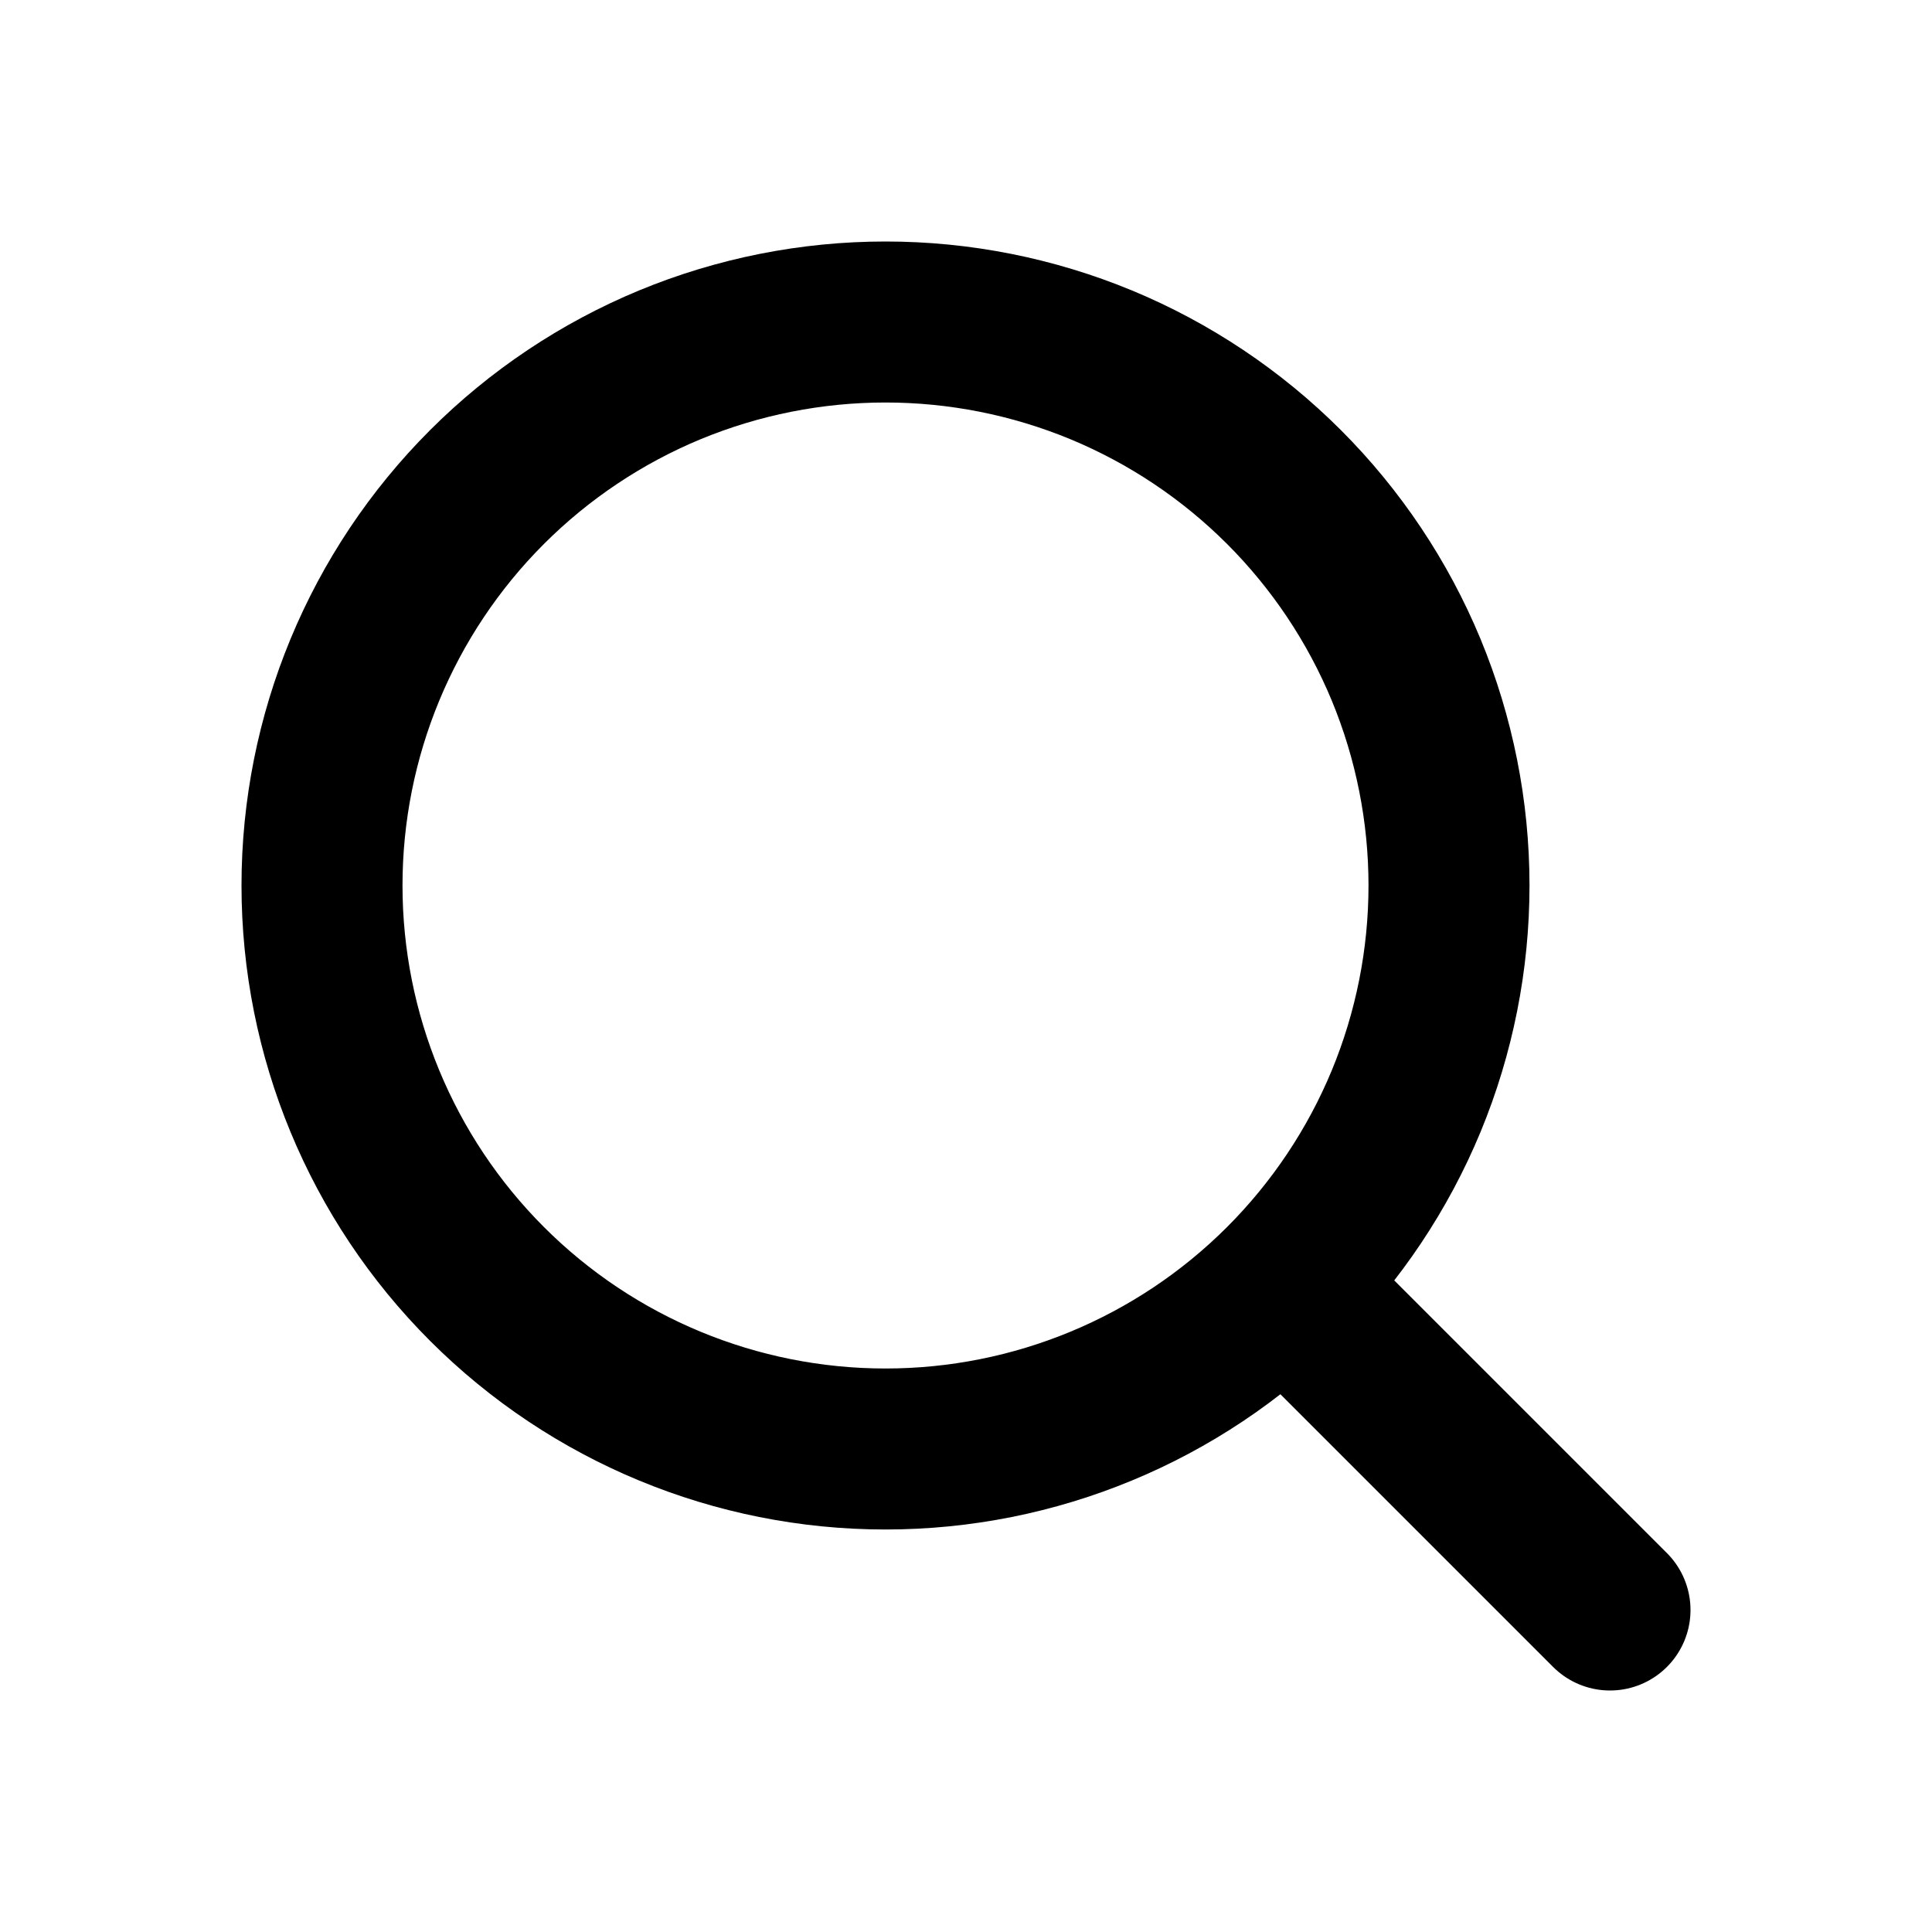
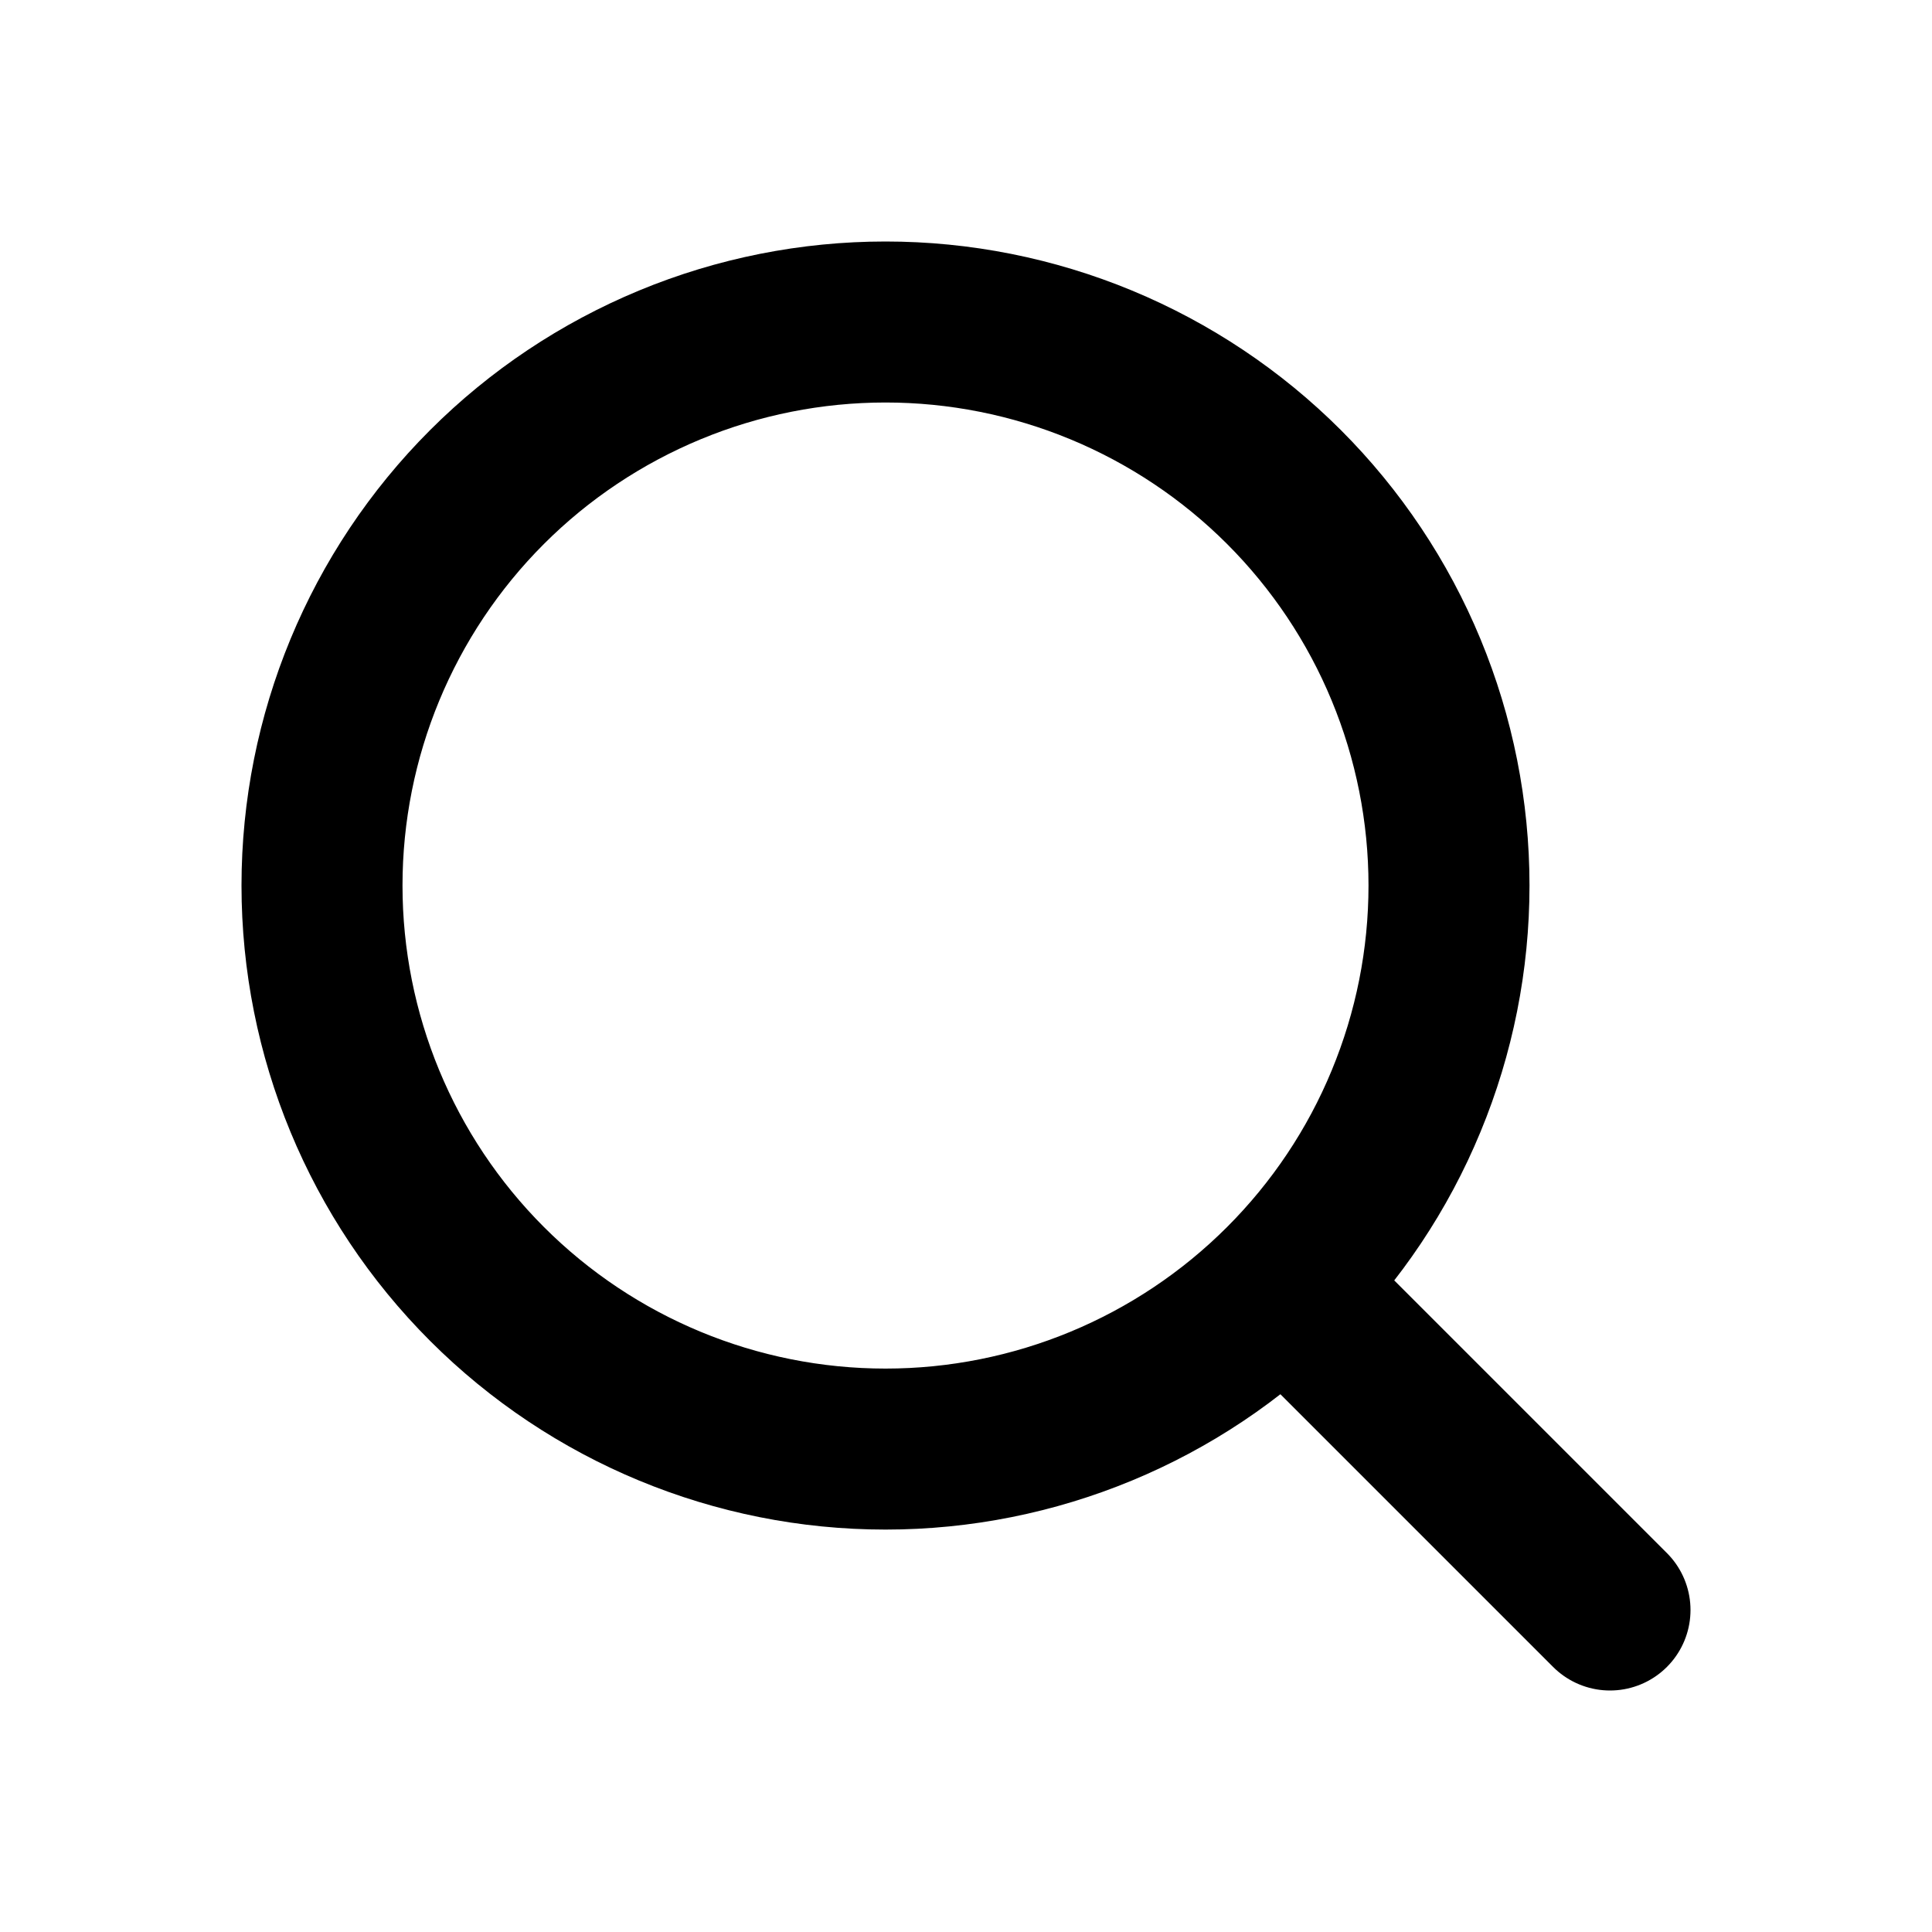
<svg xmlns="http://www.w3.org/2000/svg" width="24" height="24" viewBox="0 0 24 24" fill="none">
-   <path d="M20 20L15.95 15.95M15.95 15.95C16.6 15.3 17.116 14.528 17.468 13.679C17.819 12.83 18 11.919 18 11C18 10.081 17.819 9.17 17.468 8.321C17.116 7.472 16.6 6.7 15.95 6.05C15.3 5.4 14.528 4.884 13.679 4.532C12.83 4.181 11.919 4 11 4C10.081 4 9.17 4.181 8.321 4.532C7.472 4.884 6.7 5.4 6.05 6.05C4.737 7.363 4 9.143 4 11C4 12.857 4.737 14.637 6.05 15.95C7.363 17.263 9.143 18 11 18C12.857 18 14.637 17.263 15.95 15.95Z" stroke="black" stroke-width="2" stroke-linecap="round" stroke-linejoin="round" />
+   <path d="M20 20L15.95 15.95M15.95 15.95C16.6 15.3 17.116 14.529 17.467 13.679C17.819 12.83 18 11.92 18 11C18 10.081 17.819 9.171 17.467 8.321C17.116 7.472 16.6 6.7 15.95 6.05C15.3 5.4 14.528 4.885 13.679 4.533C12.829 4.181 11.919 4 11 4C10.081 4 9.17 4.181 8.321 4.533C7.472 4.885 6.7 5.4 6.05 6.05C4.737 7.363 4 9.144 4 11C4 12.857 4.737 14.637 6.05 15.95C7.363 17.263 9.143 18.001 11 18.001C12.857 18.001 14.637 17.263 15.95 15.95Z" stroke="black" stroke-width="2" stroke-linecap="round" stroke-linejoin="round" />
</svg>
